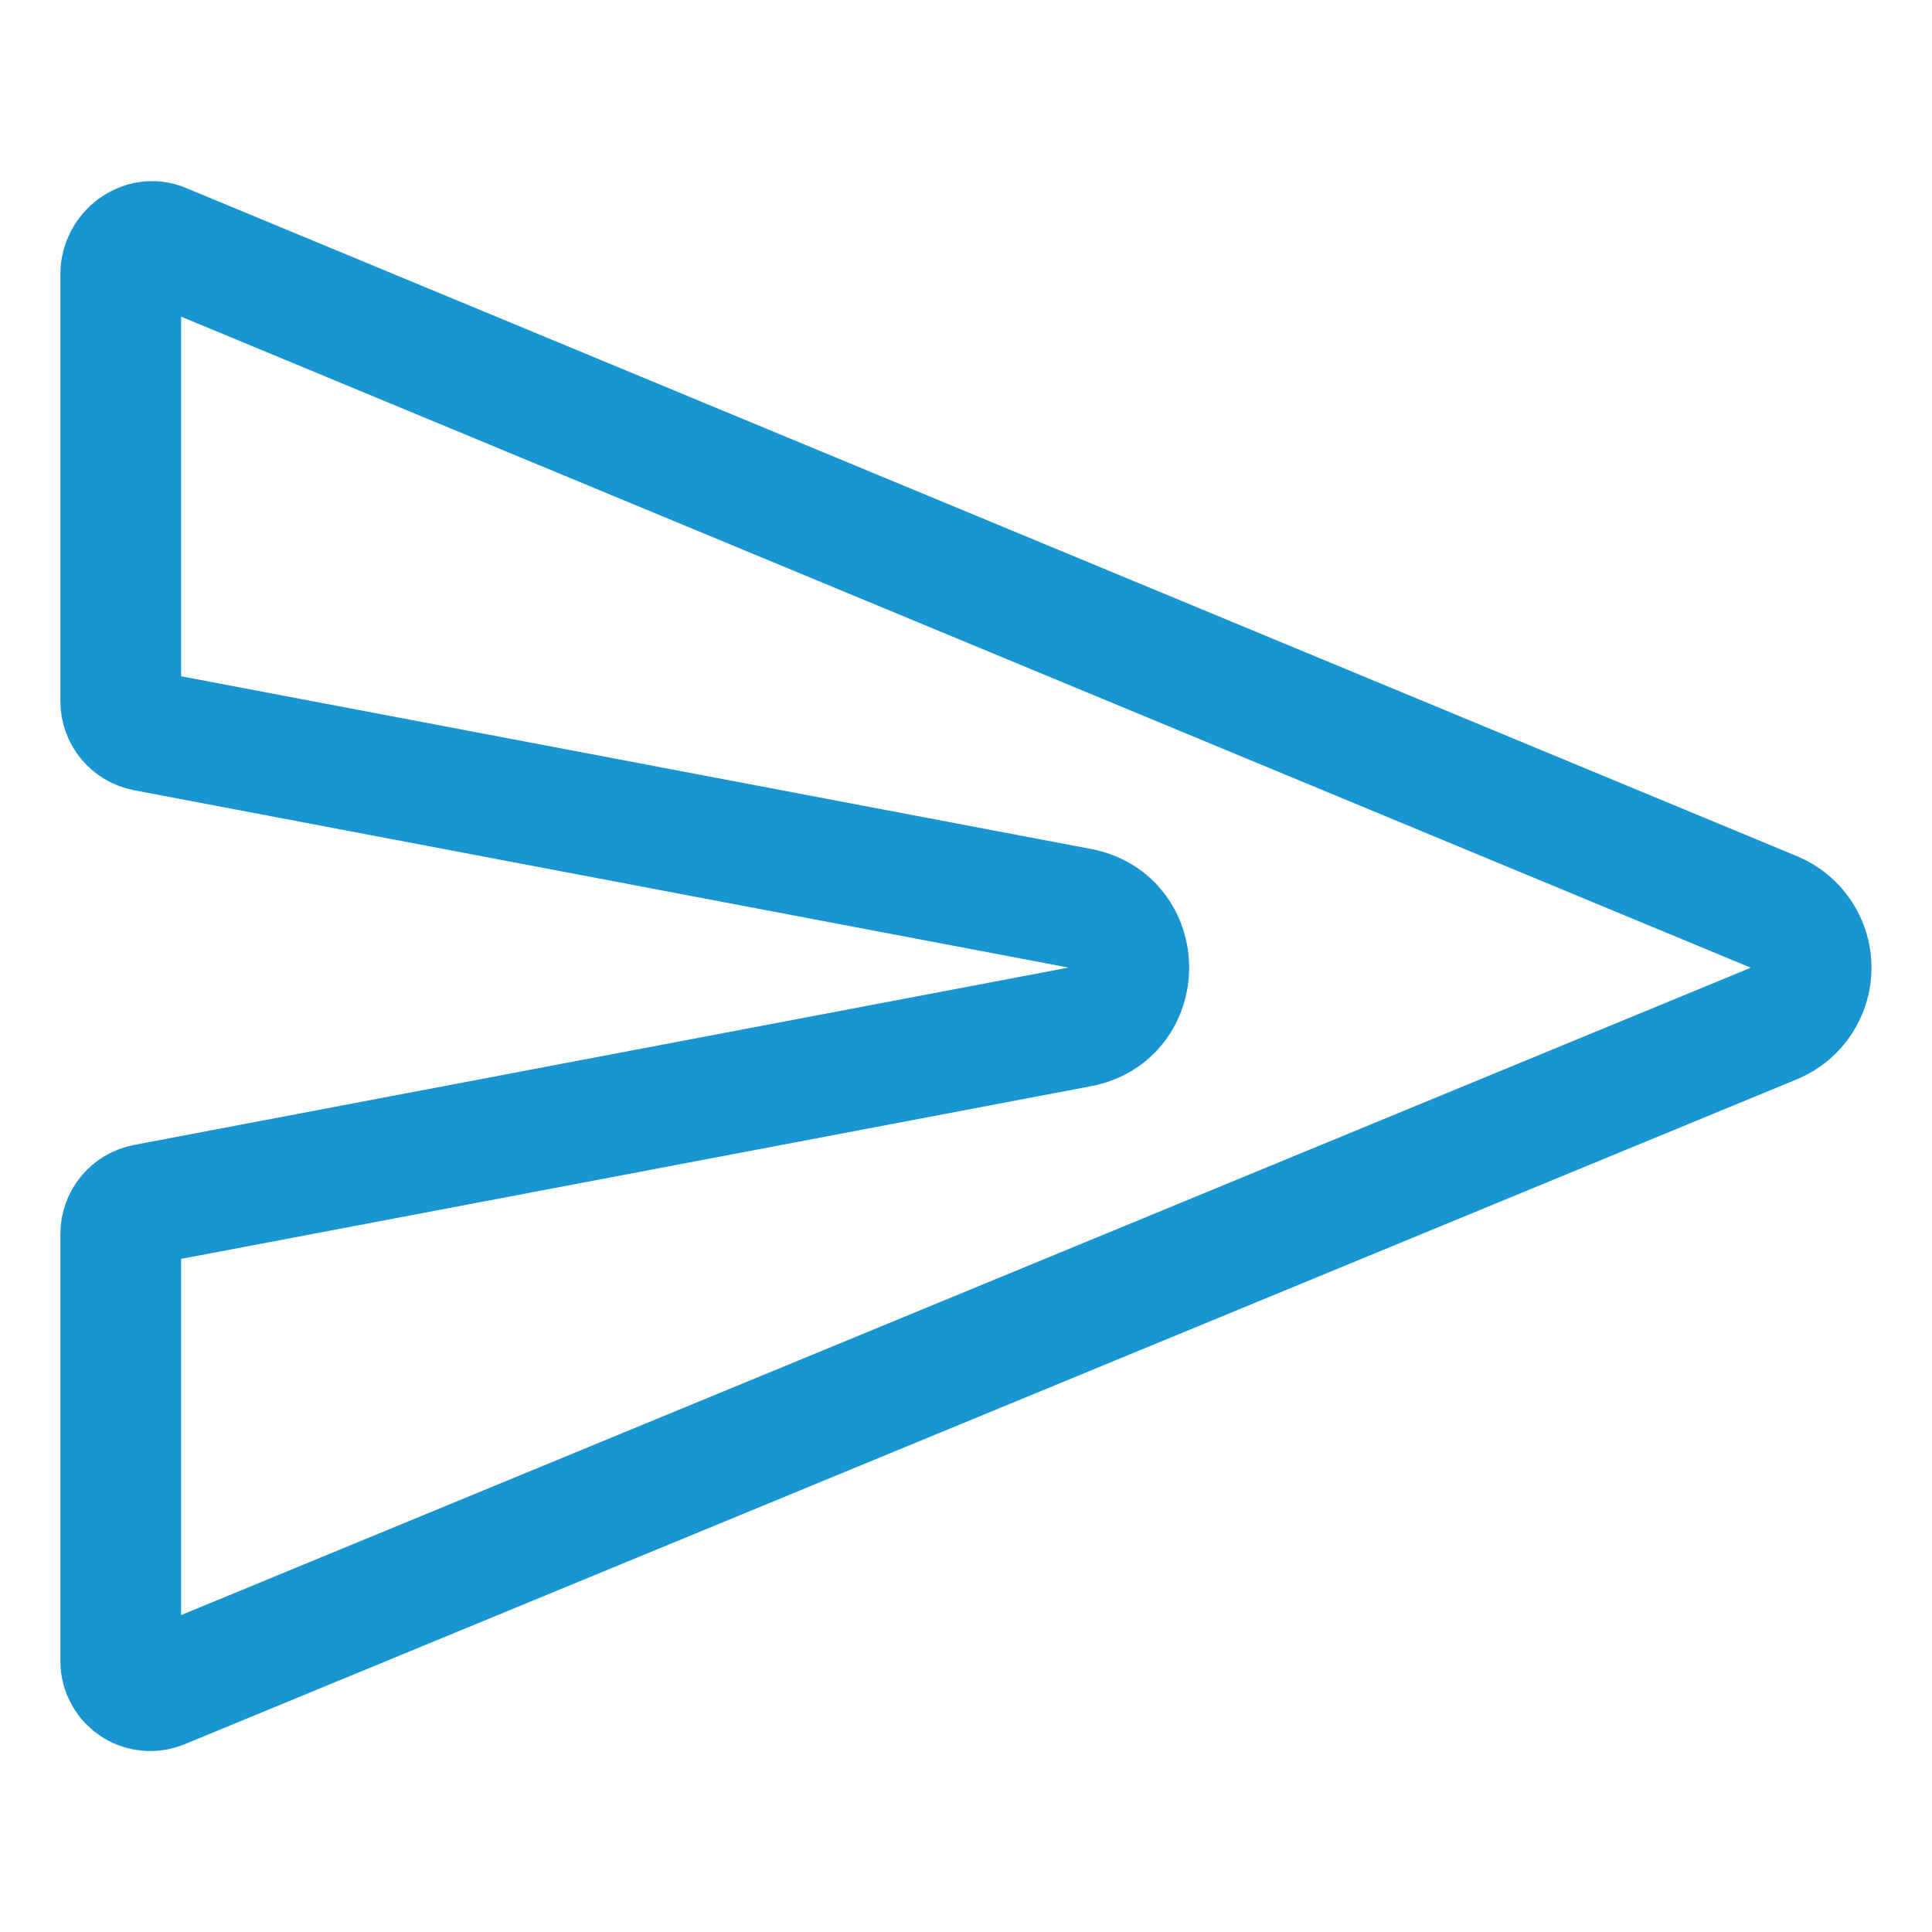
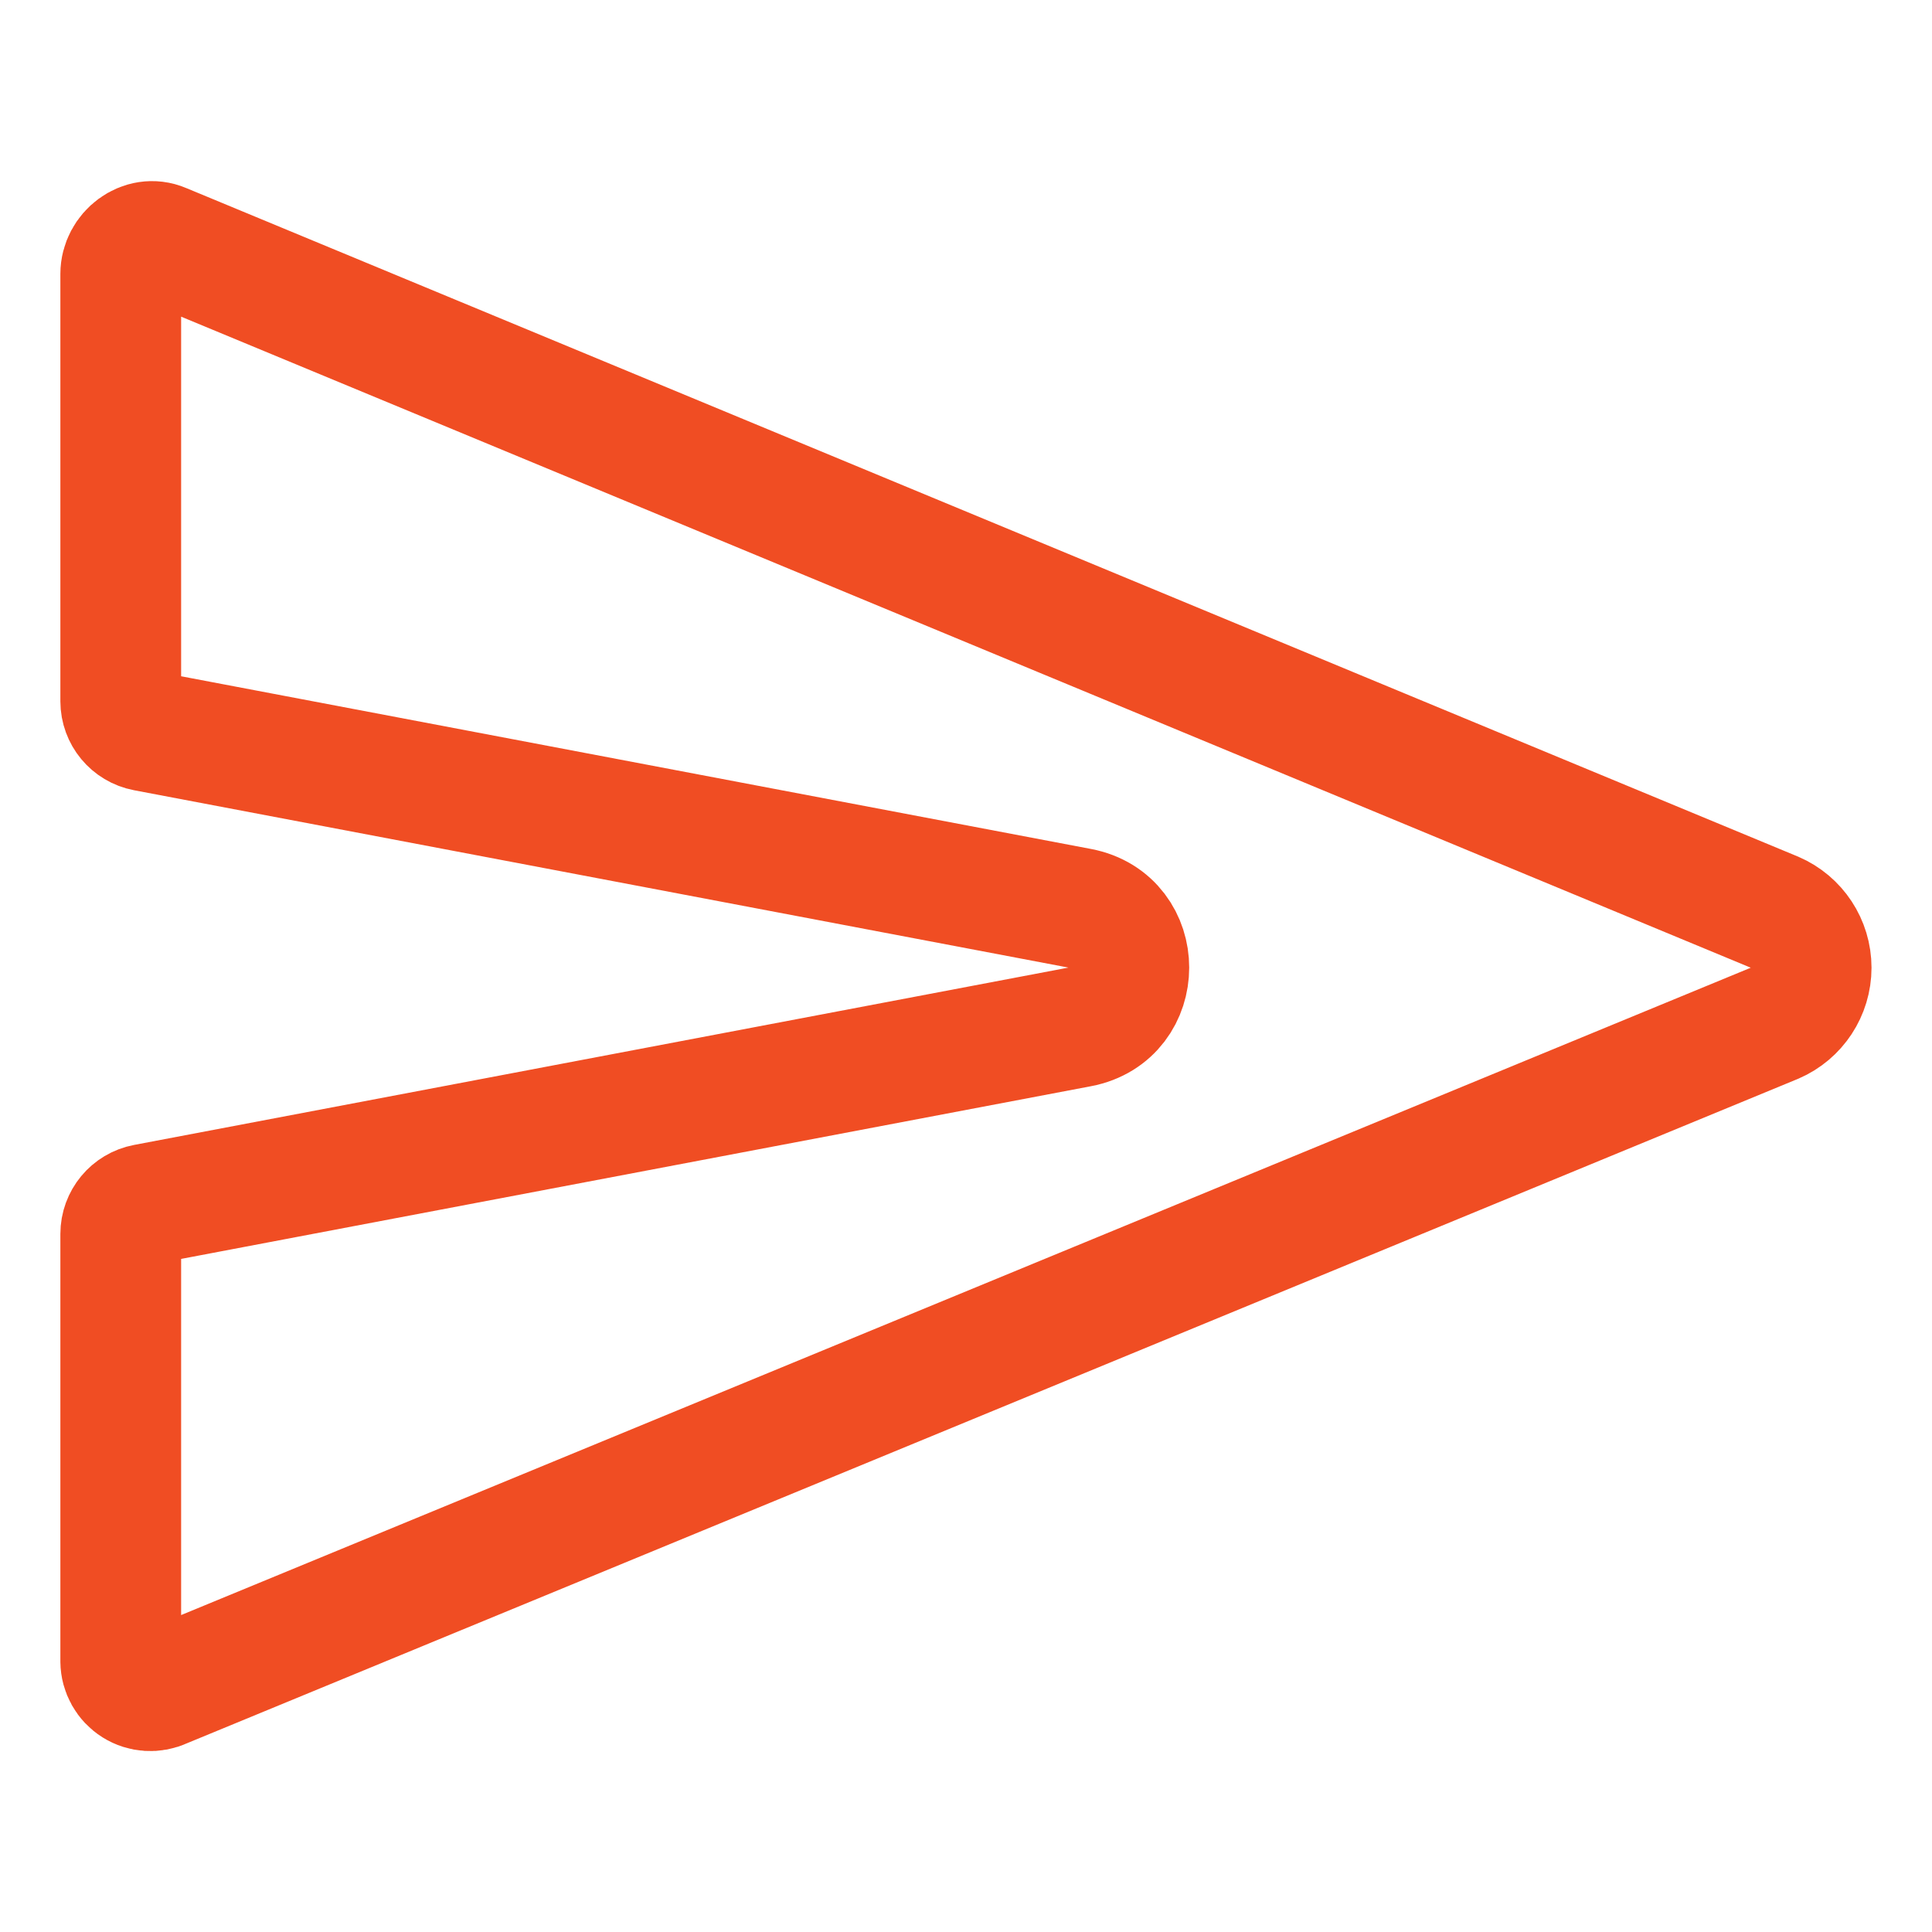
<svg xmlns="http://www.w3.org/2000/svg" width="512" height="512" viewBox="0 0 512 512">
-   <path d="M470.3,271.15,43.16,447.31a7.83,7.83,0,0,1-11.16-7V327a8,8,0,0,1,6.51-7.86l247.62-47c17.36-3.29,17.36-28.15,0-31.44l-247.63-47a8,8,0,0,1-6.5-7.85V72.59c0-5.74,5.88-10.26,11.16-8L470.3,241.76A16,16,0,0,1,470.3,271.15Z" style="fill:none;stroke:#1995D2;stroke-linecap:round;stroke-linejoin:round;stroke-width:32px" />
+   <path d="M470.3,271.15,43.16,447.31a7.83,7.83,0,0,1-11.16-7V327a8,8,0,0,1,6.51-7.86l247.62-47c17.36-3.29,17.36-28.15,0-31.44l-247.63-47a8,8,0,0,1-6.5-7.85V72.59c0-5.74,5.88-10.26,11.16-8L470.3,241.76A16,16,0,0,1,470.3,271.15Z" style="fill:none;stroke:#f04d23;stroke-linecap:round;stroke-linejoin:round;stroke-width:32px" />
</svg>
